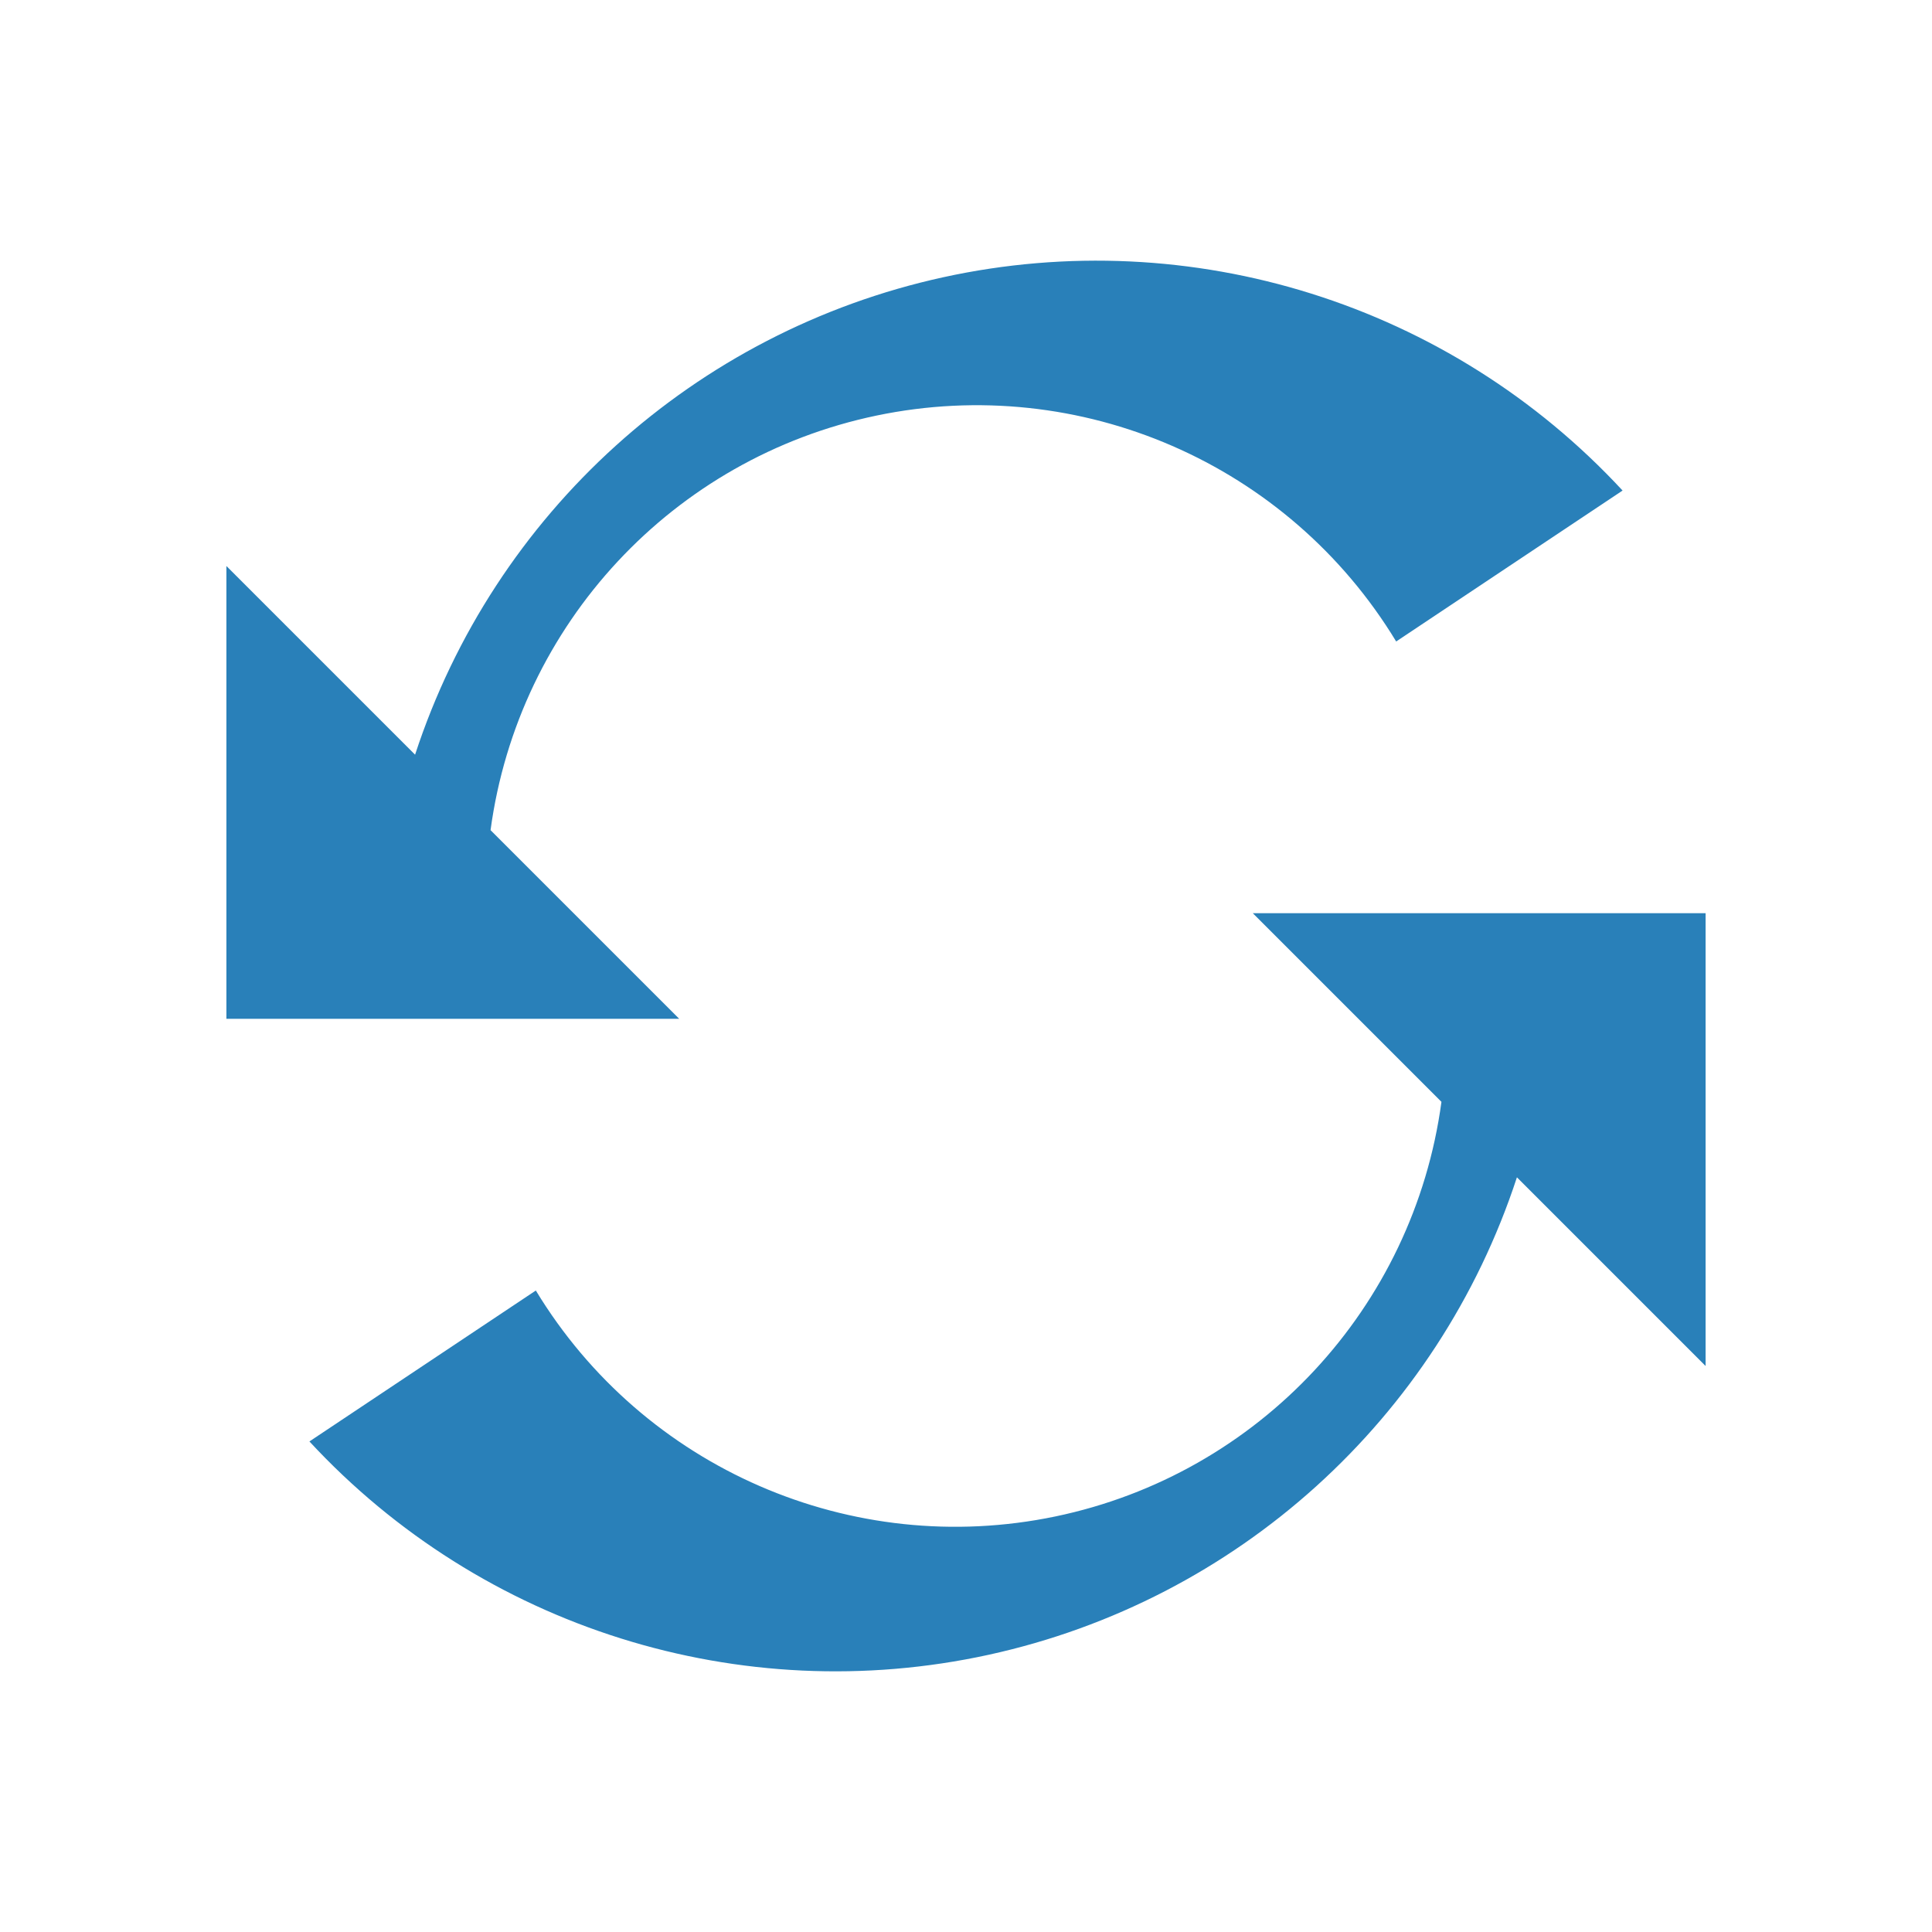
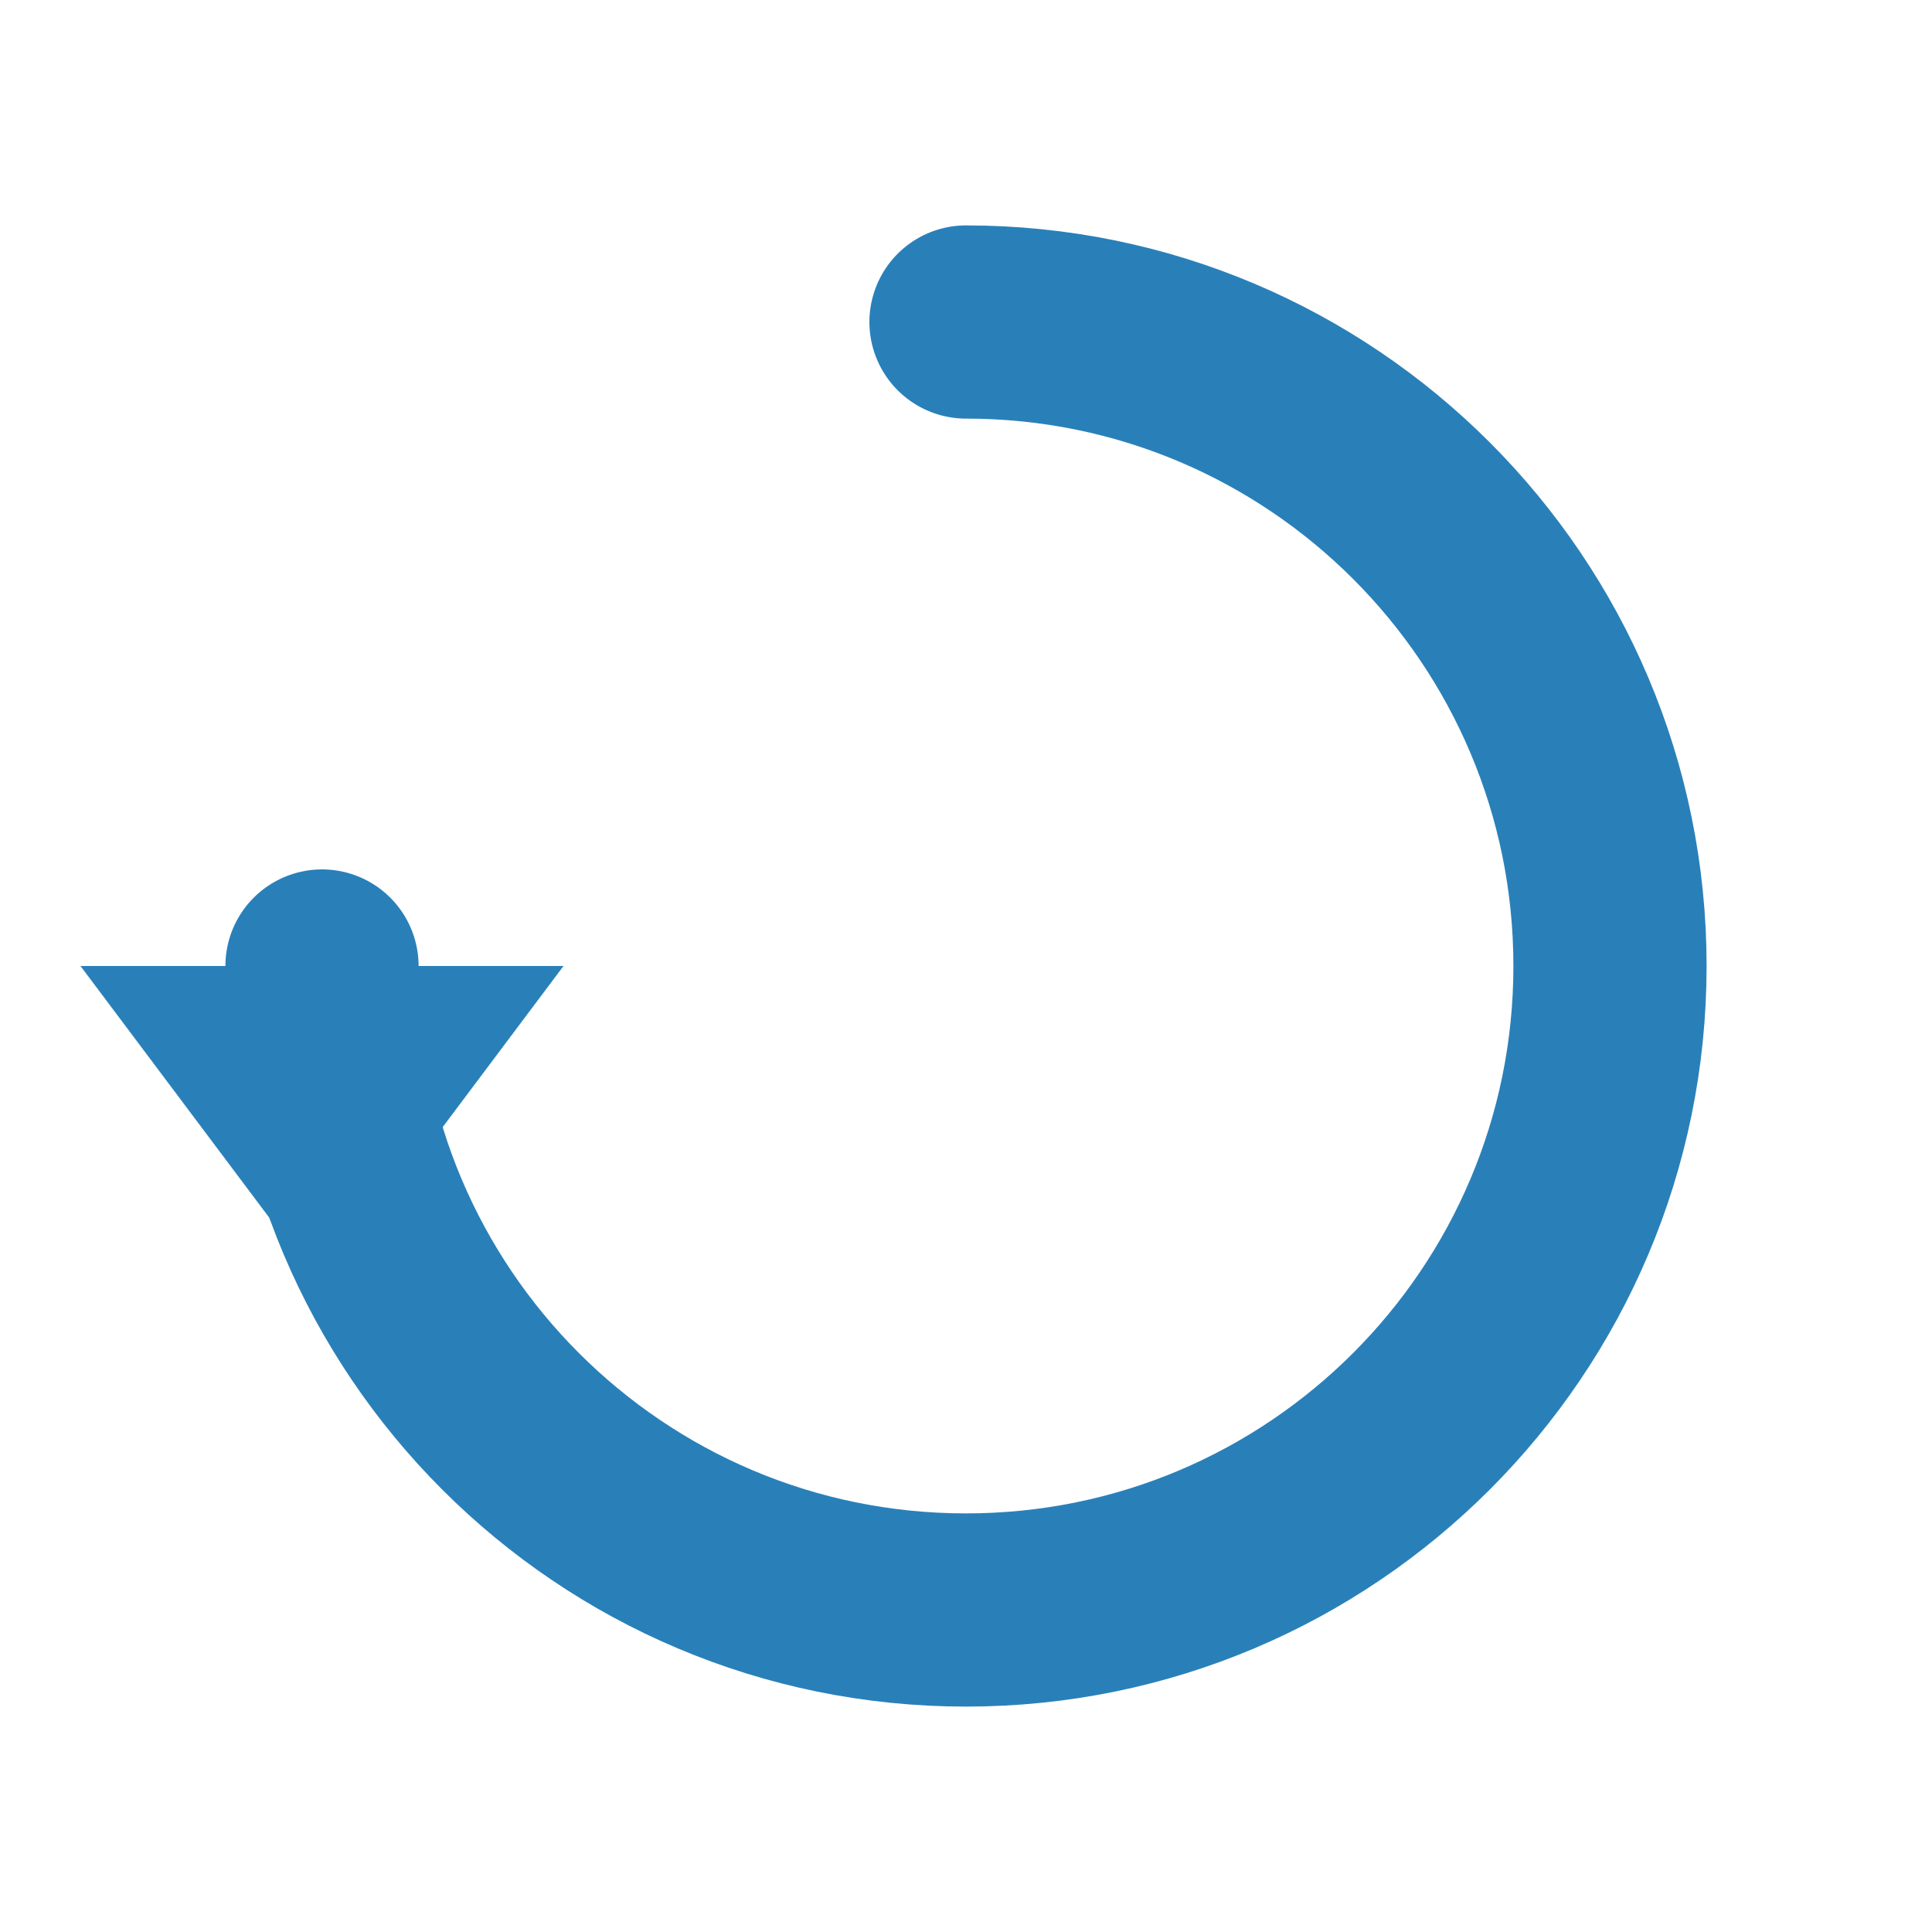
- <svg xmlns="http://www.w3.org/2000/svg" viewBox="0 0 256 256" width="256" height="256">
-   <path d="M 215,65 A 95,95 0 0,0 55,100 L 30,75 L 30,135 L 90,135 L 65,110 A 65,65 0 0,1 185,85 Z" fill="#2980b9" />
-   <path d="M 41,191 A 95,95 0 0,0 201,156 L 226,181 L 226,121 L 166,121 L 191,146 A 65,65 0 0,1 71,171 Z" fill="#2980b9" />
+ <svg xmlns="http://www.w3.org/2000/svg" viewBox="0 0 24 24" width="24" height="24">
+   <path d="M12 4 A8 8 0 1 1 4 12" fill="none" stroke="#2980b9" stroke-width="2.4" stroke-linecap="round" />
+   <polygon points="1,12 7,12 4,16" fill="#2980b9" />
</svg>
